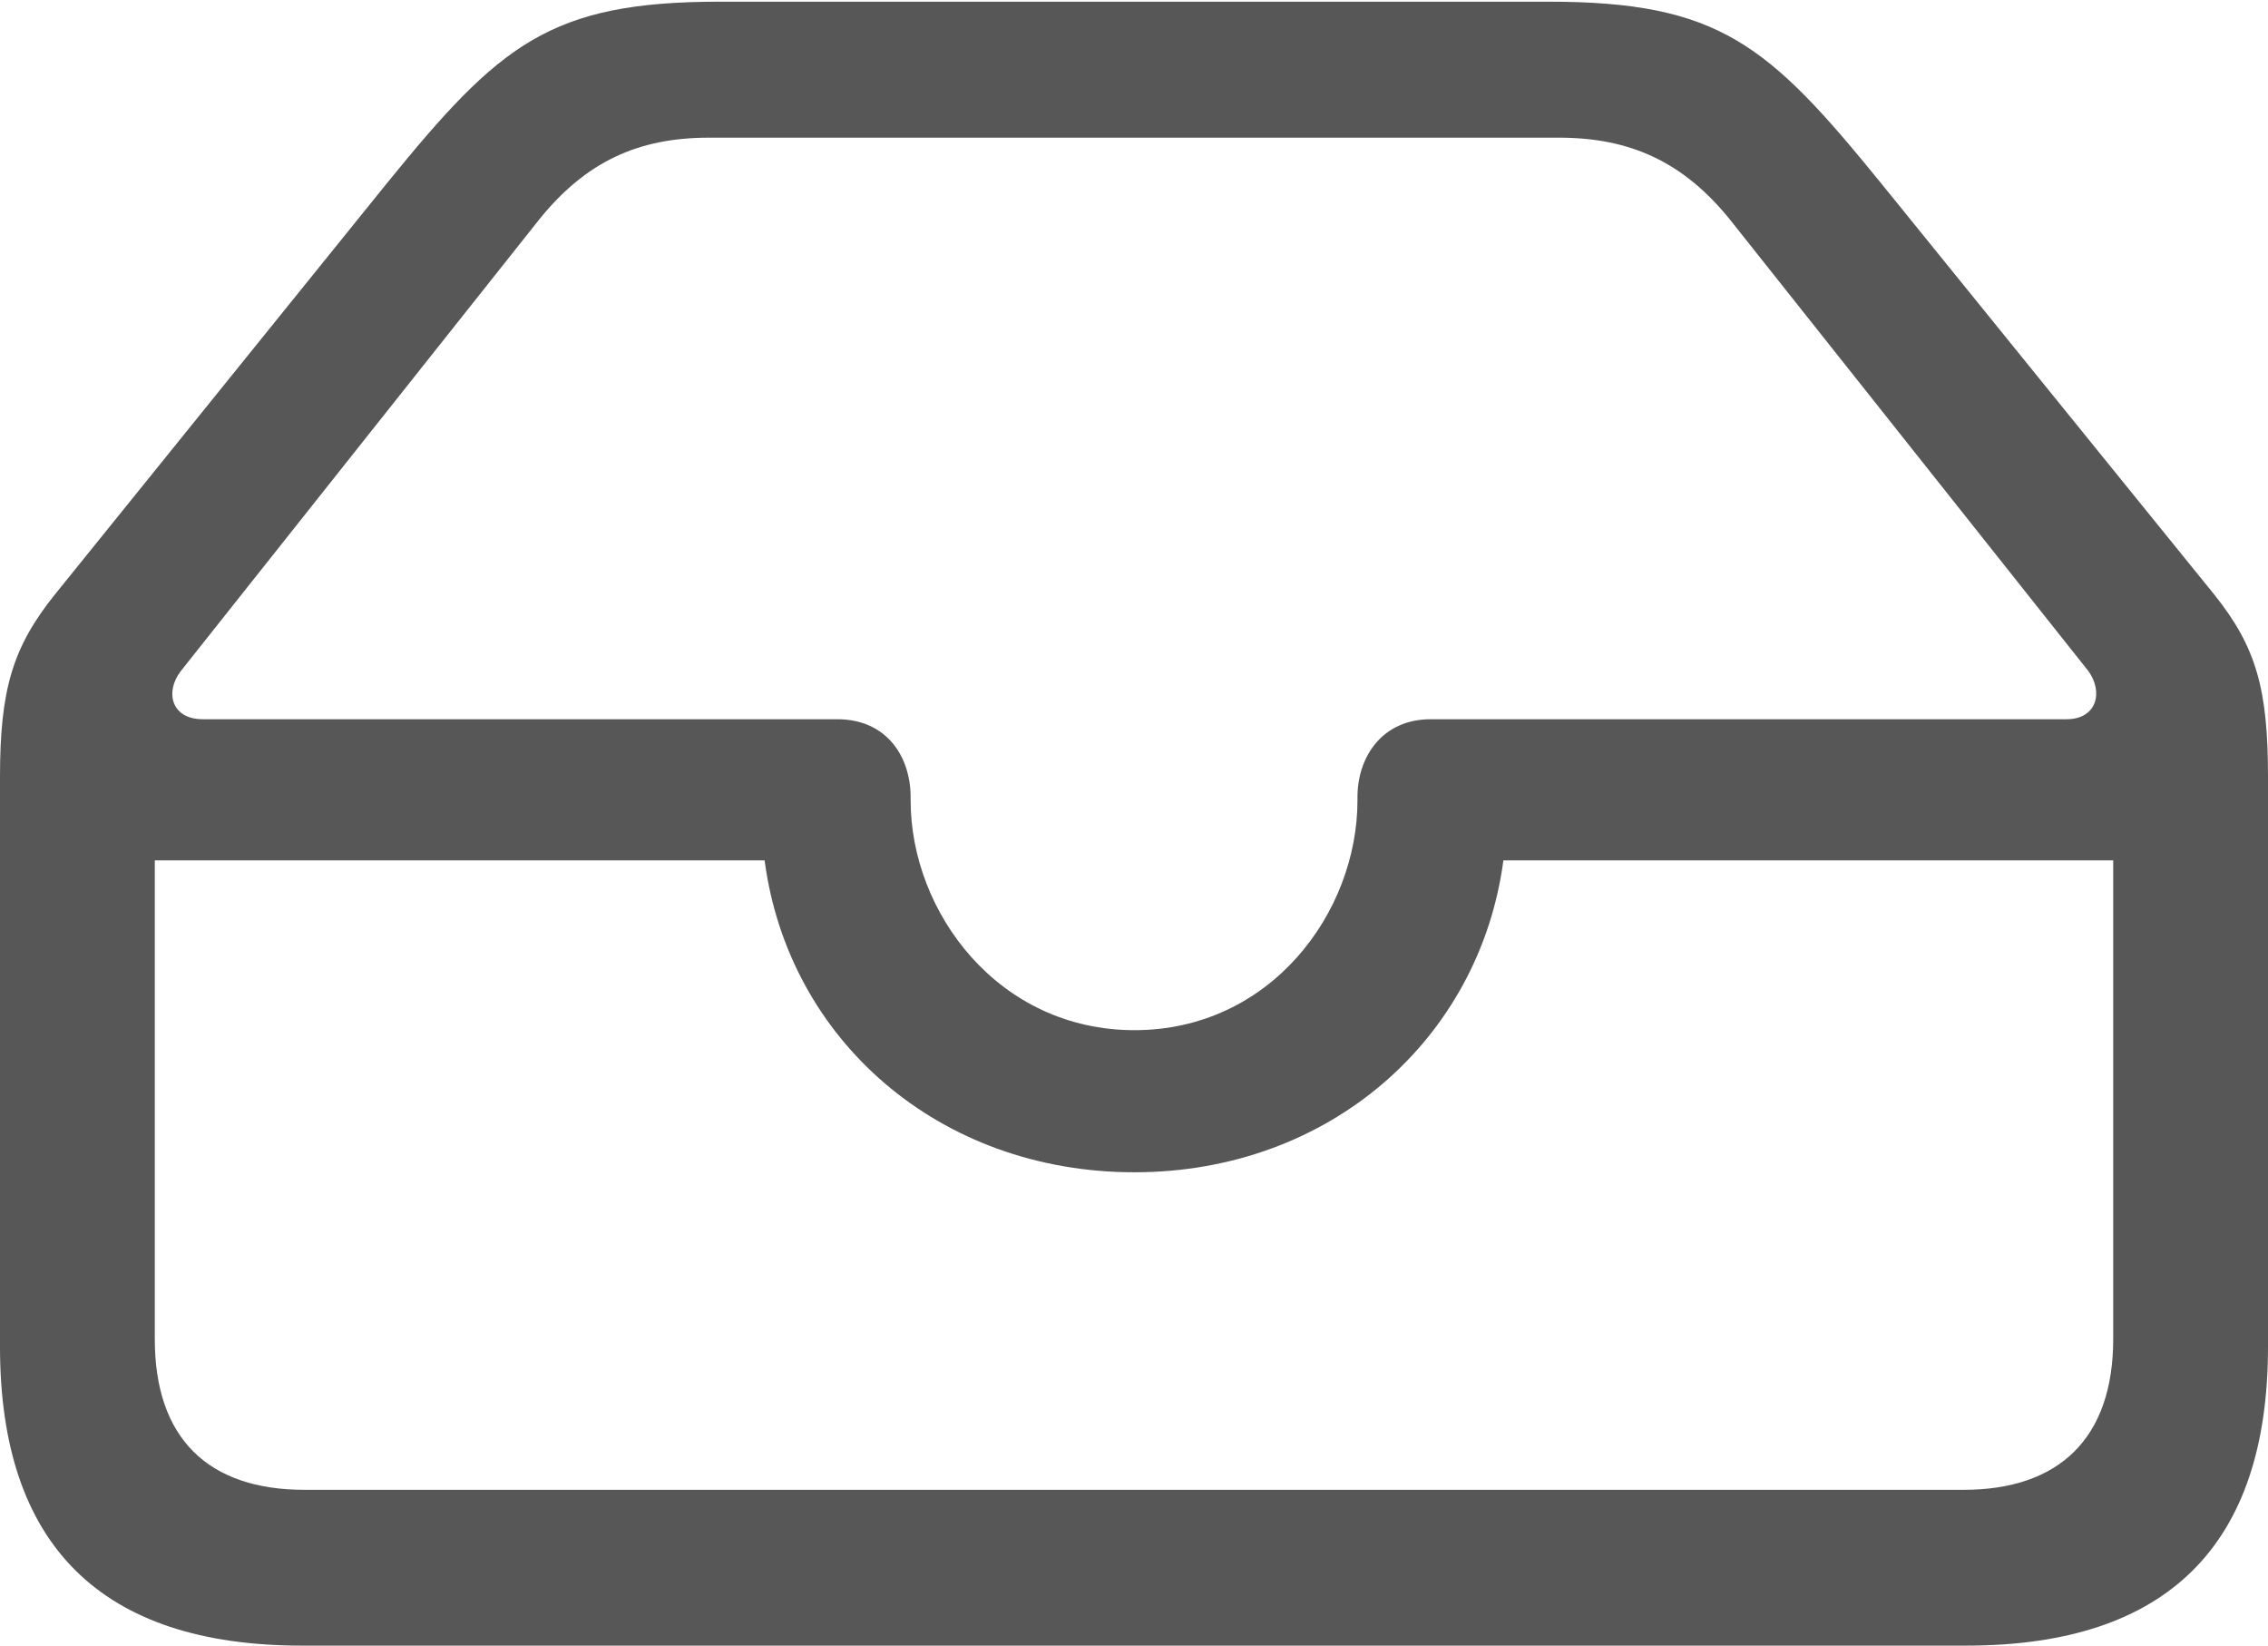
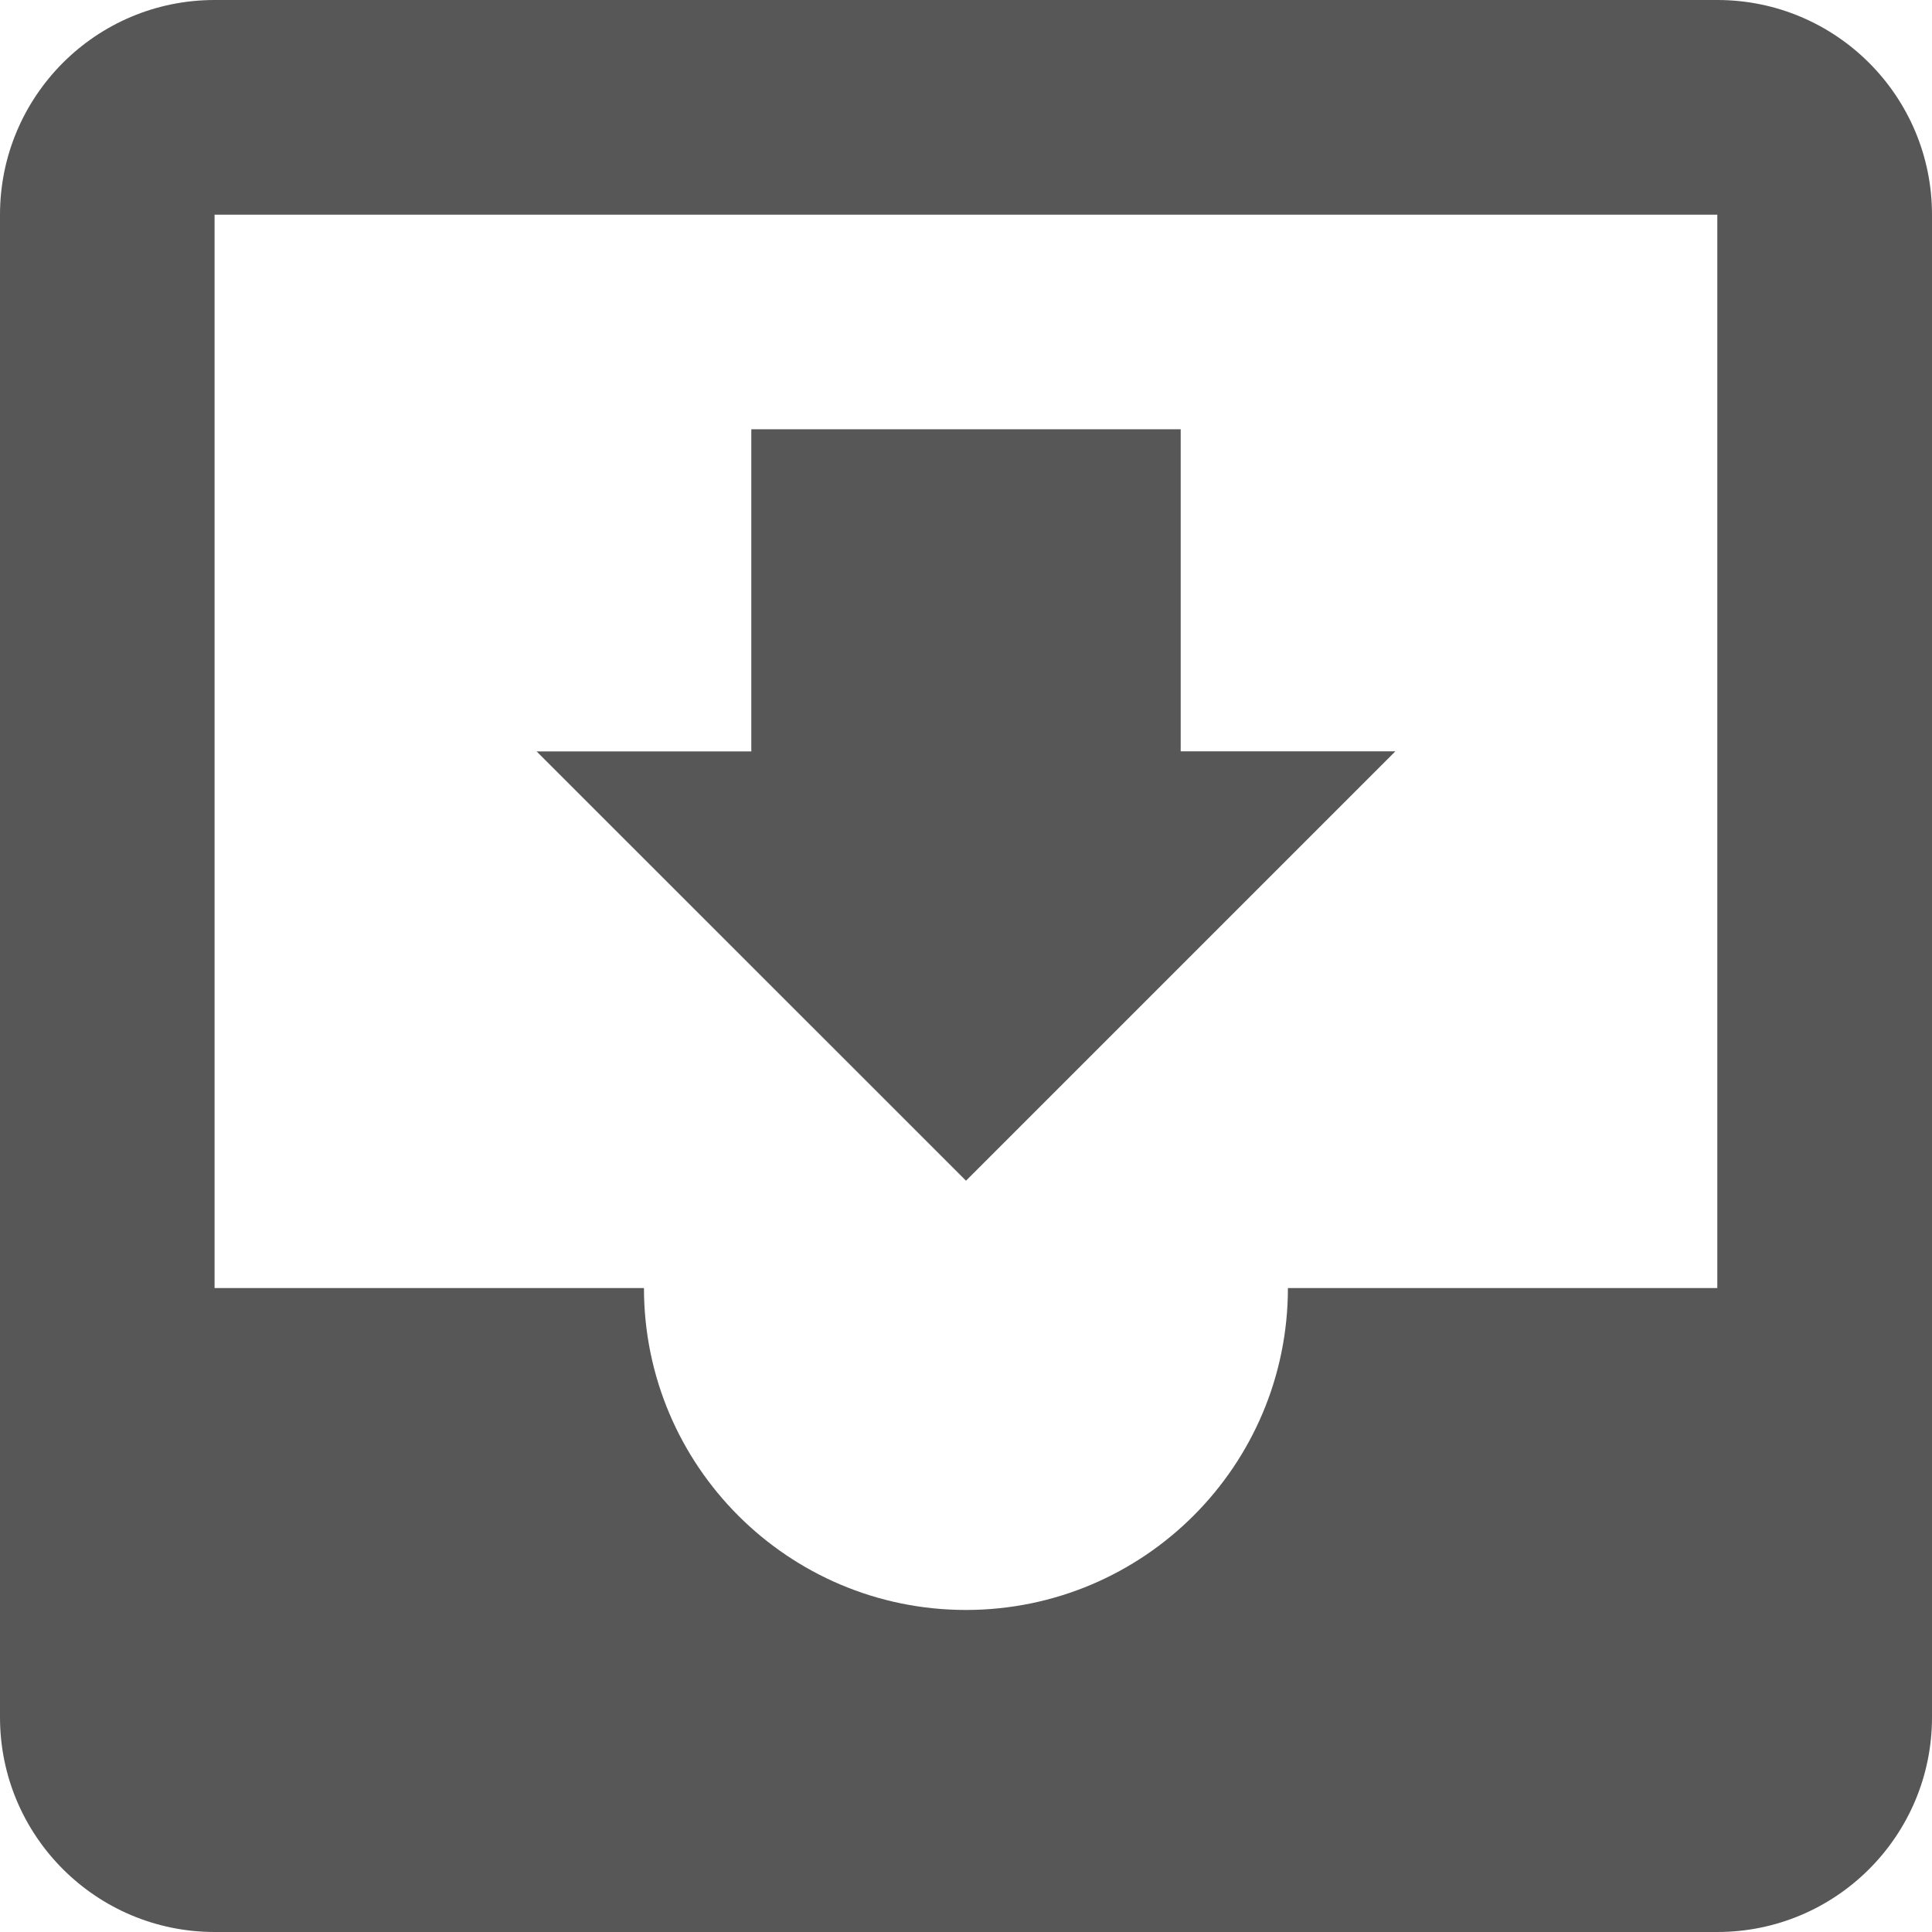
- <svg xmlns="http://www.w3.org/2000/svg" version="1.1" viewBox="0 0 23.018 16.698">
-   <g>
-     <rect height="16.698" opacity="0" width="23.018" x="0" y="0" />
-     <path d="M3.064 16.698L19.954 16.698C22.001 16.698 23.018 15.676 23.018 13.665L23.018 7.885C23.018 6.998 22.902 6.568 22.471 6.031L19.091 1.859C17.946 0.45 17.449 0.017 15.711 0.017L7.307 0.017C5.579 0.017 5.072 0.45 3.927 1.859L0.558 6.031C0.127 6.568 0 6.998 0 7.885L0 13.665C0 15.681 1.028 16.698 3.064 16.698ZM2.058 7.298C1.739 7.298 1.67 7.022 1.836 6.808L5.459 2.244C5.942 1.636 6.482 1.397 7.195 1.397L15.823 1.397C16.536 1.397 17.086 1.636 17.57 2.244L21.194 6.808C21.35 7.022 21.281 7.298 20.973 7.298L14.521 7.298C14.023 7.298 13.777 7.685 13.777 8.088L13.777 8.121C13.777 9.257 12.897 10.453 11.513 10.453C10.132 10.453 9.242 9.257 9.242 8.121L9.242 8.088C9.242 7.685 9.005 7.298 8.497 7.298ZM3.089 15.117C2.113 15.117 1.571 14.595 1.571 13.588L1.571 8.73L7.76 8.73C8 10.553 9.532 11.895 11.513 11.895C13.496 11.895 15.018 10.539 15.258 8.73L21.447 8.73L21.447 13.588C21.447 14.595 20.896 15.117 19.93 15.117Z" fill="#575757" fill-opacity="1" />
-   </g>
+ <svg xmlns="http://www.w3.org/2000/svg" viewBox="0 0 16 16">
+   <defs id="defs3051">
+     <style type="text/css" id="current-color-scheme">
+       .ColorScheme-Text {
+         color:#575757;
+       }
+       </style>
+   </defs>
+   <path style="fill:currentColor;fill-opacity:1;stroke:none" class="ColorScheme-Text" d="M 1.778,0 C 0.791,0 0,0.8 0,1.778 L 0,14.222 A 1.778,1.778 0 0 0 1.778,16 L 14.222,16 A 1.778,1.778 0 0 0 16,14.222 L 16,1.778 A 1.778,1.778 0 0 0 14.222,0 L 1.778,0 Z m 0,1.778 12.444,0 0,8.889 -3.556,0 A 2.667,2.667 0 0 1 8,13.333 2.667,2.667 0 0 1 5.333,10.667 l -3.556,0 0,-8.889 z m 4.444,1.778 0,2.667 -1.778,0 L 8,9.778 l 3.556,-3.556 -1.778,0 0,-2.667 -3.556,0 z" />
</svg>
